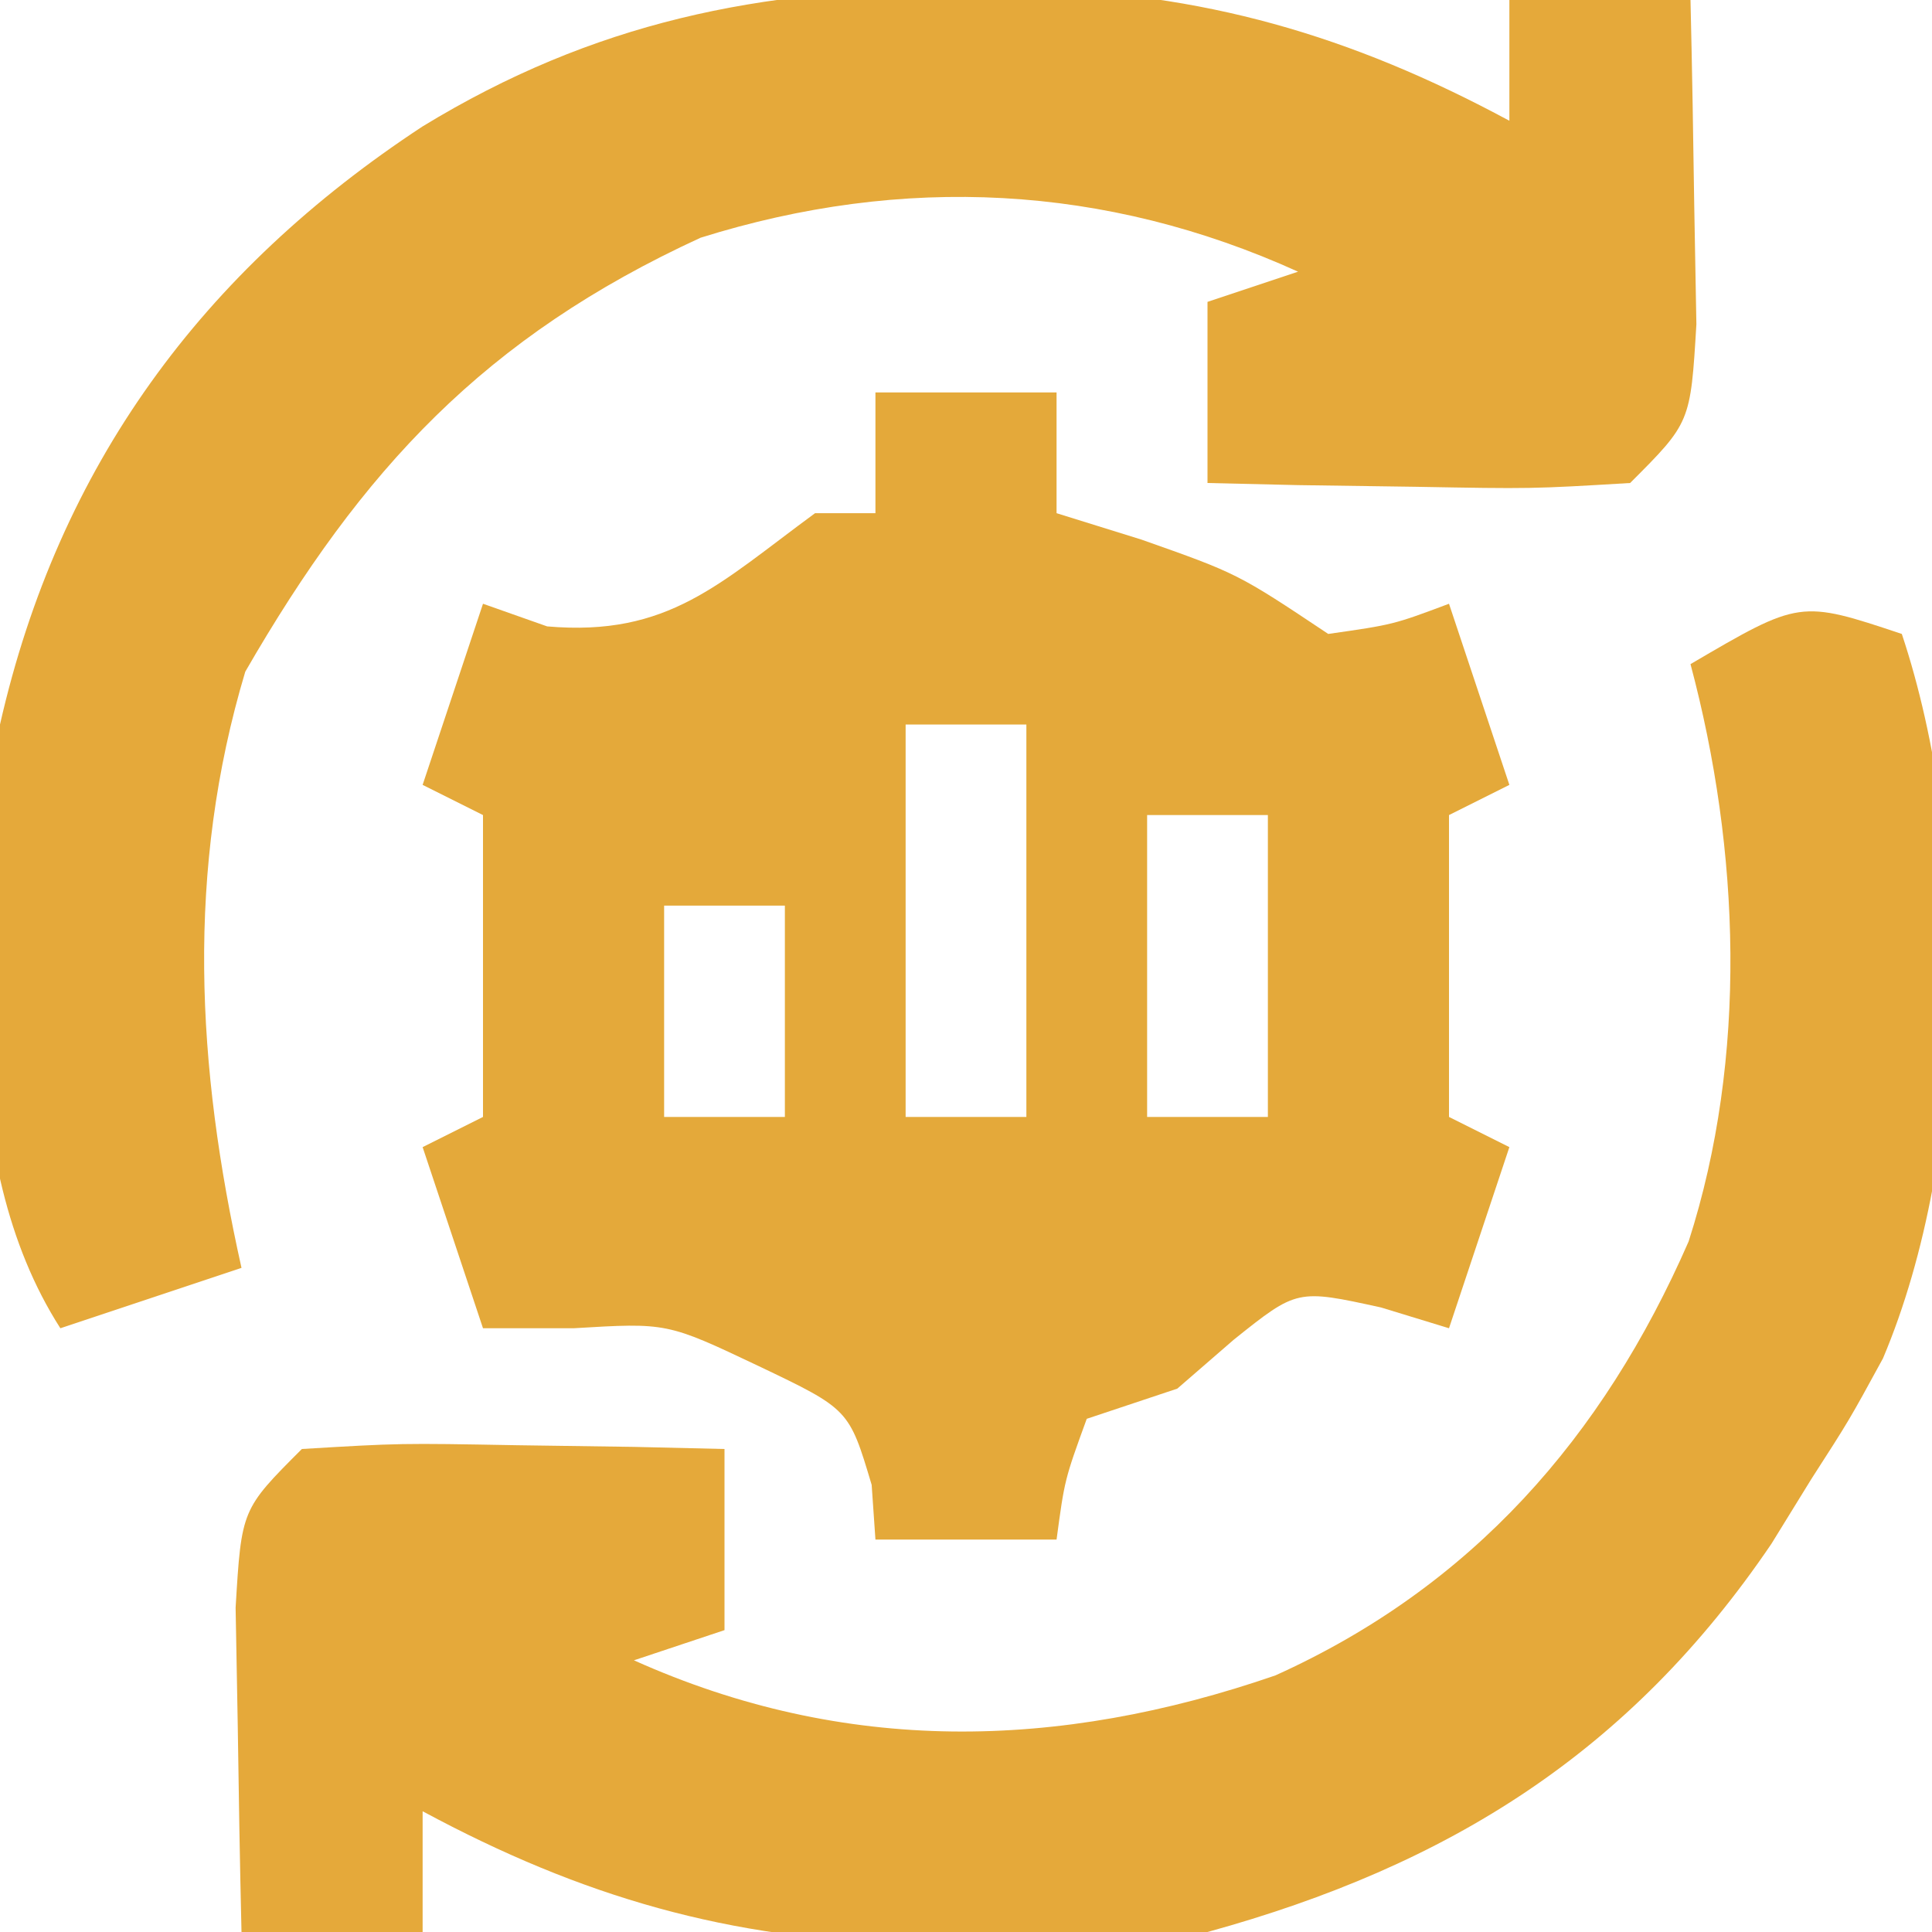
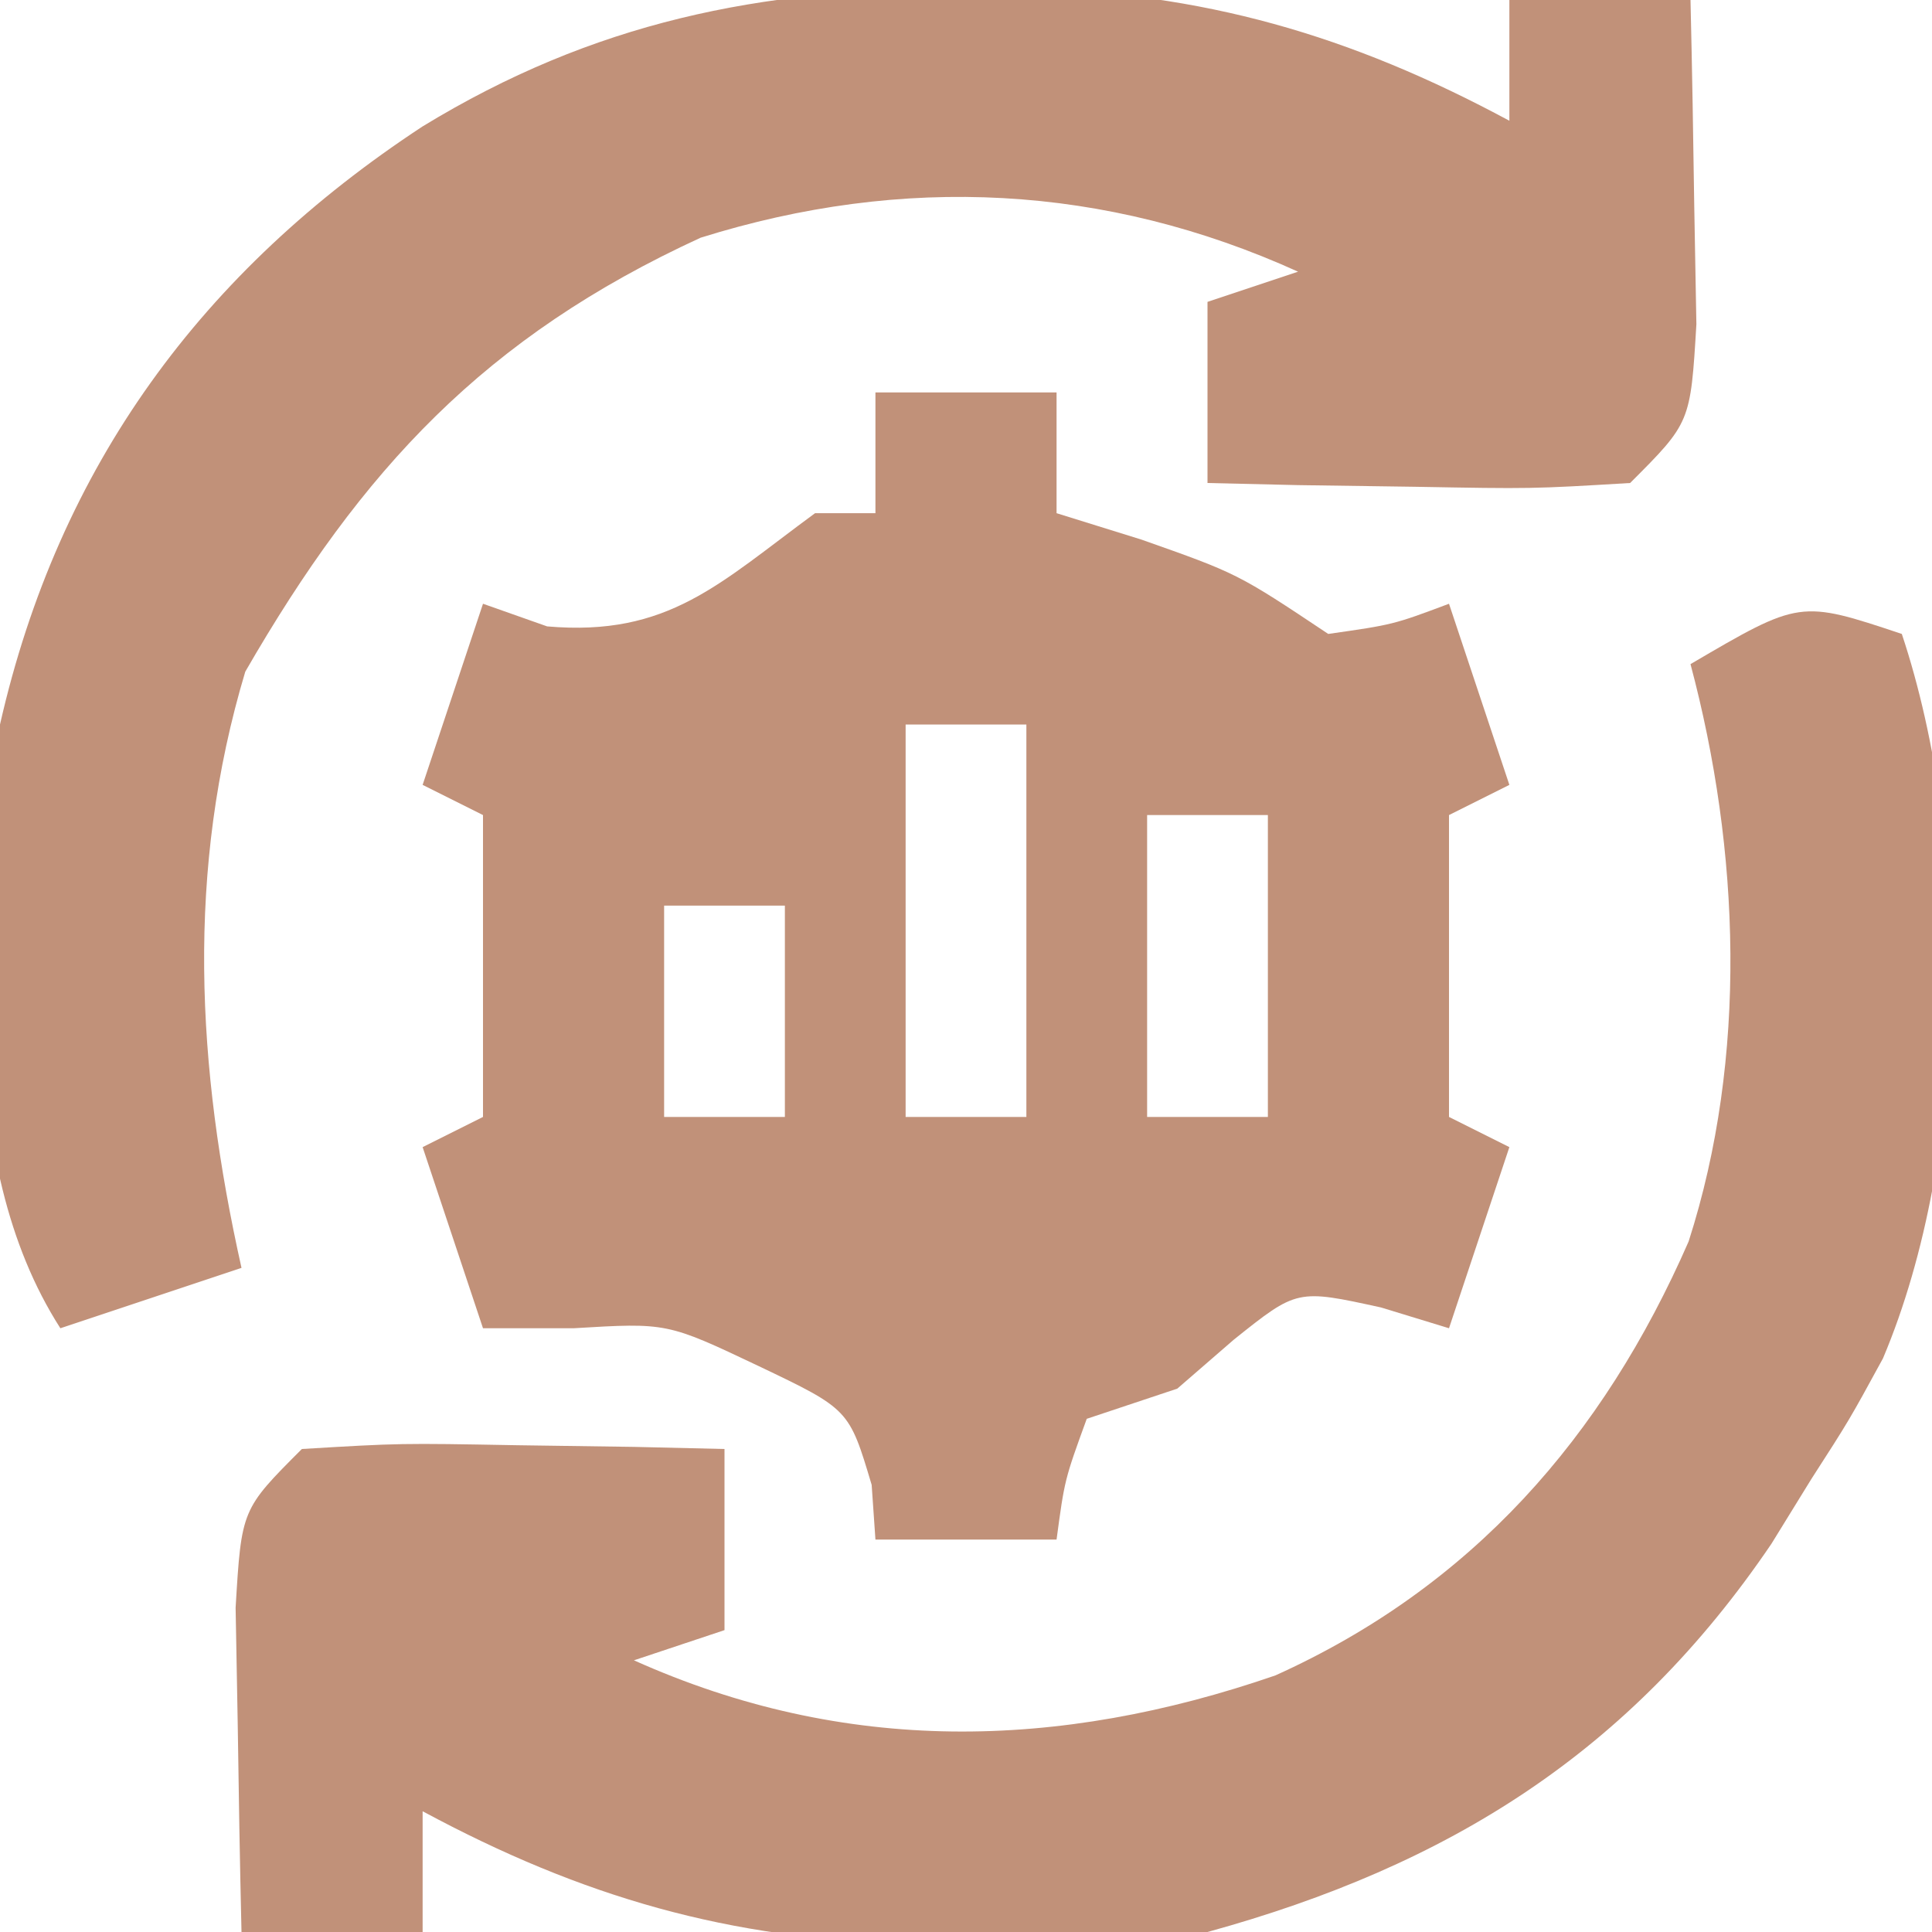
<svg xmlns="http://www.w3.org/2000/svg" version="1.1" width="64" height="64">
-   <path d="M0 0 C1.98 0 3.96 0 6 0 C6 1.32 6 2.64 6 4 C6.928 4.289 7.856 4.577 8.812 4.875 C12 6 12 6 15 8 C17.153 7.692 17.153 7.692 19 7 C19.66 8.98 20.32 10.96 21 13 C20.34 13.33 19.68 13.66 19 14 C19 17.3 19 20.6 19 24 C19.66 24.33 20.32 24.66 21 25 C20.34 26.98 19.68 28.96 19 31 C18.258 30.773 17.515 30.546 16.75 30.312 C13.968 29.702 13.968 29.702 11.875 31.375 C11.256 31.911 10.637 32.447 10 33 C8.515 33.495 8.515 33.495 7 34 C6.267 36.015 6.267 36.015 6 38 C4.02 38 2.04 38 0 38 C-0.041 37.402 -0.083 36.804 -0.125 36.188 C-0.873 33.683 -0.873 33.683 -3.875 32.25 C-6.903 30.814 -6.903 30.814 -10 31 C-10.99 31 -11.98 31 -13 31 C-13.66 29.02 -14.32 27.04 -15 25 C-14.34 24.67 -13.68 24.34 -13 24 C-13 20.7 -13 17.4 -13 14 C-13.66 13.67 -14.32 13.34 -15 13 C-14.34 11.02 -13.68 9.04 -13 7 C-12.299 7.247 -11.598 7.495 -10.875 7.75 C-6.857 8.099 -5.171 6.326 -2 4 C-1.34 4 -0.68 4 0 4 C0 2.68 0 1.36 0 0 Z M1 11 C1 15.29 1 19.58 1 24 C2.32 24 3.64 24 5 24 C5 19.71 5 15.42 5 11 C3.68 11 2.36 11 1 11 Z M9 14 C9 17.3 9 20.6 9 24 C10.32 24 11.64 24 13 24 C13 20.7 13 17.4 13 14 C11.68 14 10.36 14 9 14 Z M-7 17 C-7 19.31 -7 21.62 -7 24 C-5.68 24 -4.36 24 -3 24 C-3 21.69 -3 19.38 -3 17 C-4.32 17 -5.64 17 -7 17 Z " fill="#E4A93A" transform="translate(29,13)" />
-   <path d="M0 0 C2.333 6.998 2.274 17.143 -0.625 24 C-1.742 26.047 -1.742 26.047 -3 28 C-3.436 28.706 -3.871 29.413 -4.32 30.141 C-9.001 37.046 -15 40.797 -23 43 C-25.636 43.237 -28.117 43.38 -30.75 43.375 C-31.449 43.376 -32.147 43.378 -32.867 43.379 C-38.83 43.258 -43.727 41.84 -49 39 C-49 40.32 -49 41.64 -49 43 C-50.98 43 -52.96 43 -55 43 C-55.054 40.709 -55.093 38.417 -55.125 36.125 C-55.148 34.849 -55.171 33.573 -55.195 32.258 C-55 29 -55 29 -53 27 C-49.742 26.805 -49.742 26.805 -45.875 26.875 C-43.953 26.902 -43.953 26.902 -41.992 26.93 C-40.511 26.964 -40.511 26.964 -39 27 C-39 28.98 -39 30.96 -39 33 C-40.485 33.495 -40.485 33.495 -42 34 C-35.02 37.133 -27.957 36.987 -20.75 34.5 C-14.251 31.566 -9.905 26.626 -7.062 20.125 C-5.099 14.017 -5.356 7.164 -7 1 C-3.375 -1.125 -3.375 -1.125 0 0 Z " fill="#E5A93A" transform="translate(63,21)" />
-   <path d="M0 0 C0.699 -0.001 1.397 -0.003 2.117 -0.004 C8.08 0.117 12.977 1.535 18.25 4.375 C18.25 3.055 18.25 1.735 18.25 0.375 C20.23 0.375 22.21 0.375 24.25 0.375 C24.304 2.666 24.343 4.958 24.375 7.25 C24.398 8.526 24.421 9.802 24.445 11.117 C24.25 14.375 24.25 14.375 22.25 16.375 C18.992 16.57 18.992 16.57 15.125 16.5 C13.203 16.473 13.203 16.473 11.242 16.445 C9.761 16.411 9.761 16.411 8.25 16.375 C8.25 14.395 8.25 12.415 8.25 10.375 C9.24 10.045 10.23 9.715 11.25 9.375 C4.867 6.48 -1.828 6.146 -8.543 8.25 C-15.685 11.534 -19.75 15.908 -23.625 22.625 C-25.599 29.204 -25.241 35.712 -23.75 42.375 C-25.73 43.035 -27.71 43.695 -29.75 44.375 C-33.326 38.796 -32.39 30.763 -31.75 24.375 C-29.803 15.801 -25.049 9.354 -17.75 4.562 C-12.096 1.111 -6.572 -0.013 0 0 Z " fill="#E5A93A" transform="translate(31.75,-0.375)" />
+   <path d="M0 0 C1.98 0 3.96 0 6 0 C6 1.32 6 2.64 6 4 C6.928 4.289 7.856 4.577 8.812 4.875 C12 6 12 6 15 8 C17.153 7.692 17.153 7.692 19 7 C19.66 8.98 20.32 10.96 21 13 C20.34 13.33 19.68 13.66 19 14 C19 17.3 19 20.6 19 24 C19.66 24.33 20.32 24.66 21 25 C20.34 26.98 19.68 28.96 19 31 C18.258 30.773 17.515 30.546 16.75 30.312 C13.968 29.702 13.968 29.702 11.875 31.375 C11.256 31.911 10.637 32.447 10 33 C8.515 33.495 8.515 33.495 7 34 C6.267 36.015 6.267 36.015 6 38 C4.02 38 2.04 38 0 38 C-0.041 37.402 -0.083 36.804 -0.125 36.188 C-0.873 33.683 -0.873 33.683 -3.875 32.25 C-6.903 30.814 -6.903 30.814 -10 31 C-10.99 31 -11.98 31 -13 31 C-13.66 29.02 -14.32 27.04 -15 25 C-14.34 24.67 -13.68 24.34 -13 24 C-13 20.7 -13 17.4 -13 14 C-13.66 13.67 -14.32 13.34 -15 13 C-14.34 11.02 -13.68 9.04 -13 7 C-12.299 7.247 -11.598 7.495 -10.875 7.75 C-6.857 8.099 -5.171 6.326 -2 4 C-1.34 4 -0.68 4 0 4 C0 2.68 0 1.36 0 0 Z M1 11 C1 15.29 1 19.58 1 24 C2.32 24 3.64 24 5 24 C5 19.71 5 15.42 5 11 C3.68 11 2.36 11 1 11 Z M9 14 C9 17.3 9 20.6 9 24 C10.32 24 11.64 24 13 24 C13 20.7 13 17.4 13 14 C11.68 14 10.36 14 9 14 Z M-7 17 C-7 19.31 -7 21.62 -7 24 C-5.68 24 -4.36 24 -3 24 C-3 21.69 -3 19.38 -3 17 C-4.32 17 -5.64 17 -7 17 Z " fill="#C19179" transform="translate(29,13)" />
+   <path d="M0 0 C2.333 6.998 2.274 17.143 -0.625 24 C-1.742 26.047 -1.742 26.047 -3 28 C-3.436 28.706 -3.871 29.413 -4.32 30.141 C-9.001 37.046 -15 40.797 -23 43 C-25.636 43.237 -28.117 43.38 -30.75 43.375 C-31.449 43.376 -32.147 43.378 -32.867 43.379 C-38.83 43.258 -43.727 41.84 -49 39 C-49 40.32 -49 41.64 -49 43 C-50.98 43 -52.96 43 -55 43 C-55.054 40.709 -55.093 38.417 -55.125 36.125 C-55.148 34.849 -55.171 33.573 -55.195 32.258 C-55 29 -55 29 -53 27 C-49.742 26.805 -49.742 26.805 -45.875 26.875 C-43.953 26.902 -43.953 26.902 -41.992 26.93 C-40.511 26.964 -40.511 26.964 -39 27 C-39 28.98 -39 30.96 -39 33 C-40.485 33.495 -40.485 33.495 -42 34 C-35.02 37.133 -27.957 36.987 -20.75 34.5 C-14.251 31.566 -9.905 26.626 -7.062 20.125 C-5.099 14.017 -5.356 7.164 -7 1 C-3.375 -1.125 -3.375 -1.125 0 0 Z " fill="#C19179" transform="translate(63,21)" />
+   <path d="M0 0 C0.699 -0.001 1.397 -0.003 2.117 -0.004 C8.08 0.117 12.977 1.535 18.25 4.375 C18.25 3.055 18.25 1.735 18.25 0.375 C20.23 0.375 22.21 0.375 24.25 0.375 C24.304 2.666 24.343 4.958 24.375 7.25 C24.398 8.526 24.421 9.802 24.445 11.117 C24.25 14.375 24.25 14.375 22.25 16.375 C18.992 16.57 18.992 16.57 15.125 16.5 C13.203 16.473 13.203 16.473 11.242 16.445 C9.761 16.411 9.761 16.411 8.25 16.375 C8.25 14.395 8.25 12.415 8.25 10.375 C9.24 10.045 10.23 9.715 11.25 9.375 C4.867 6.48 -1.828 6.146 -8.543 8.25 C-15.685 11.534 -19.75 15.908 -23.625 22.625 C-25.599 29.204 -25.241 35.712 -23.75 42.375 C-25.73 43.035 -27.71 43.695 -29.75 44.375 C-33.326 38.796 -32.39 30.763 -31.75 24.375 C-29.803 15.801 -25.049 9.354 -17.75 4.562 C-12.096 1.111 -6.572 -0.013 0 0 Z " fill="#C19179" transform="translate(31.75,-0.375)" />
</svg>
